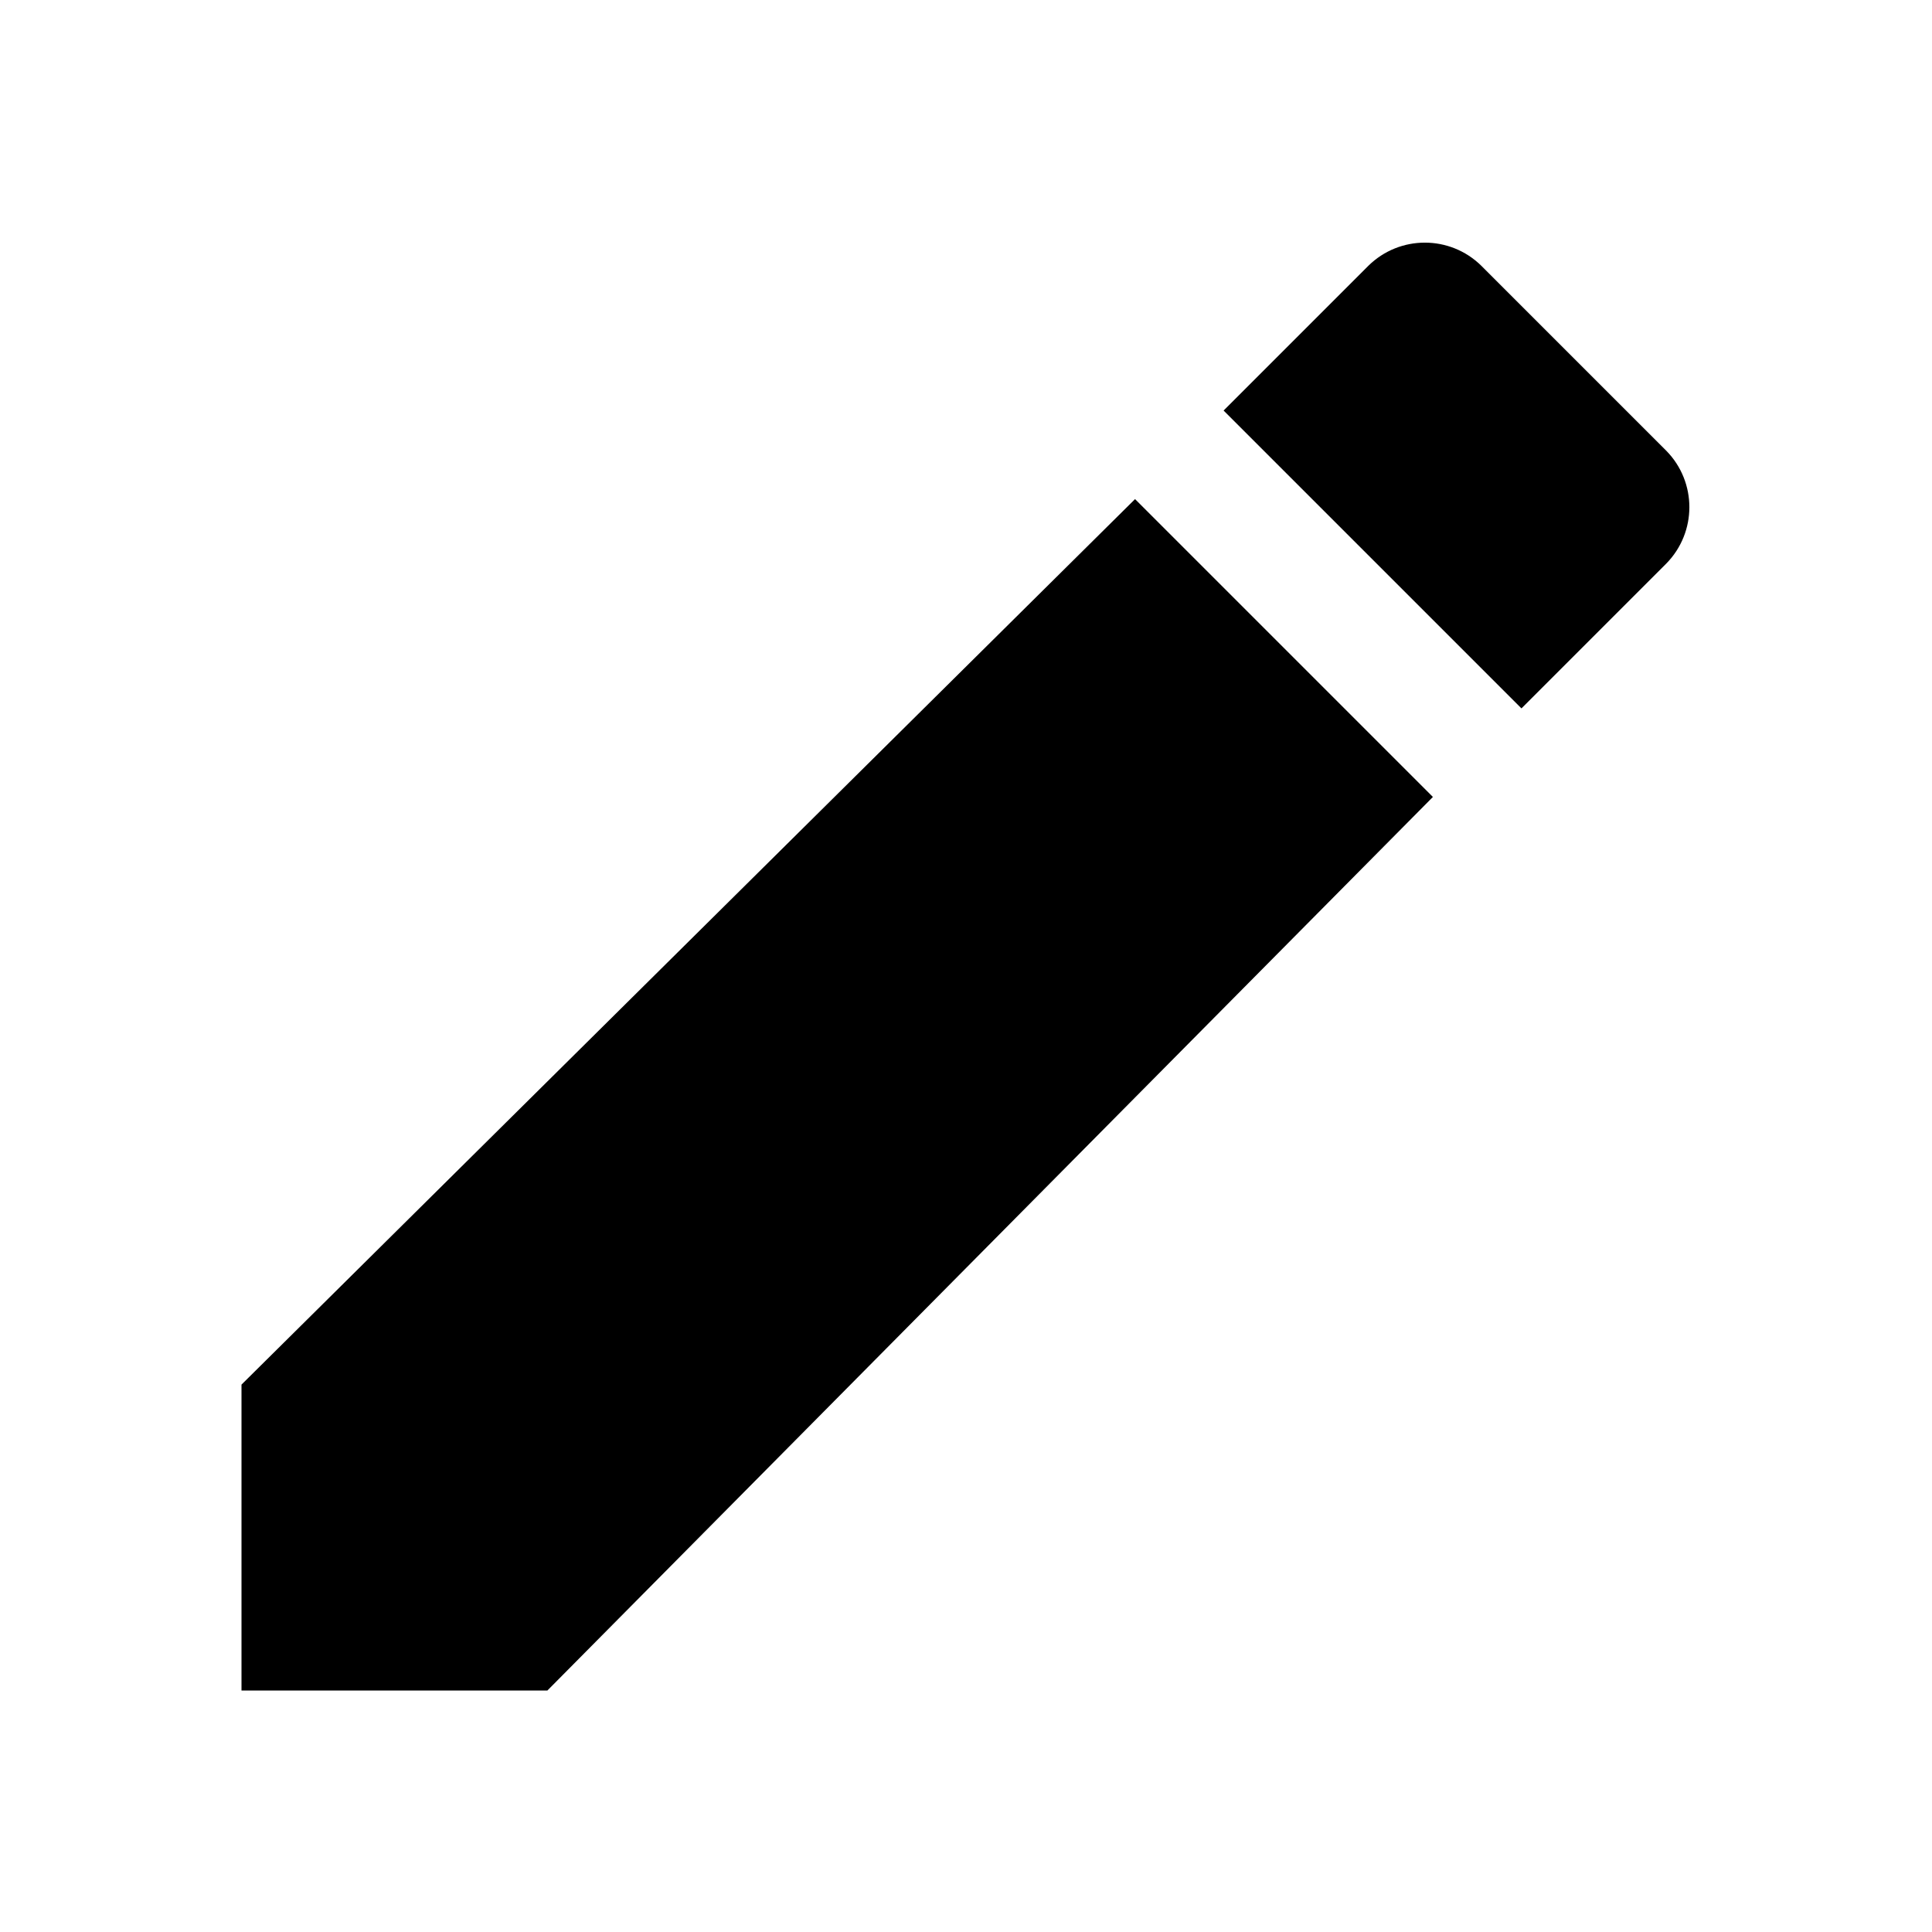
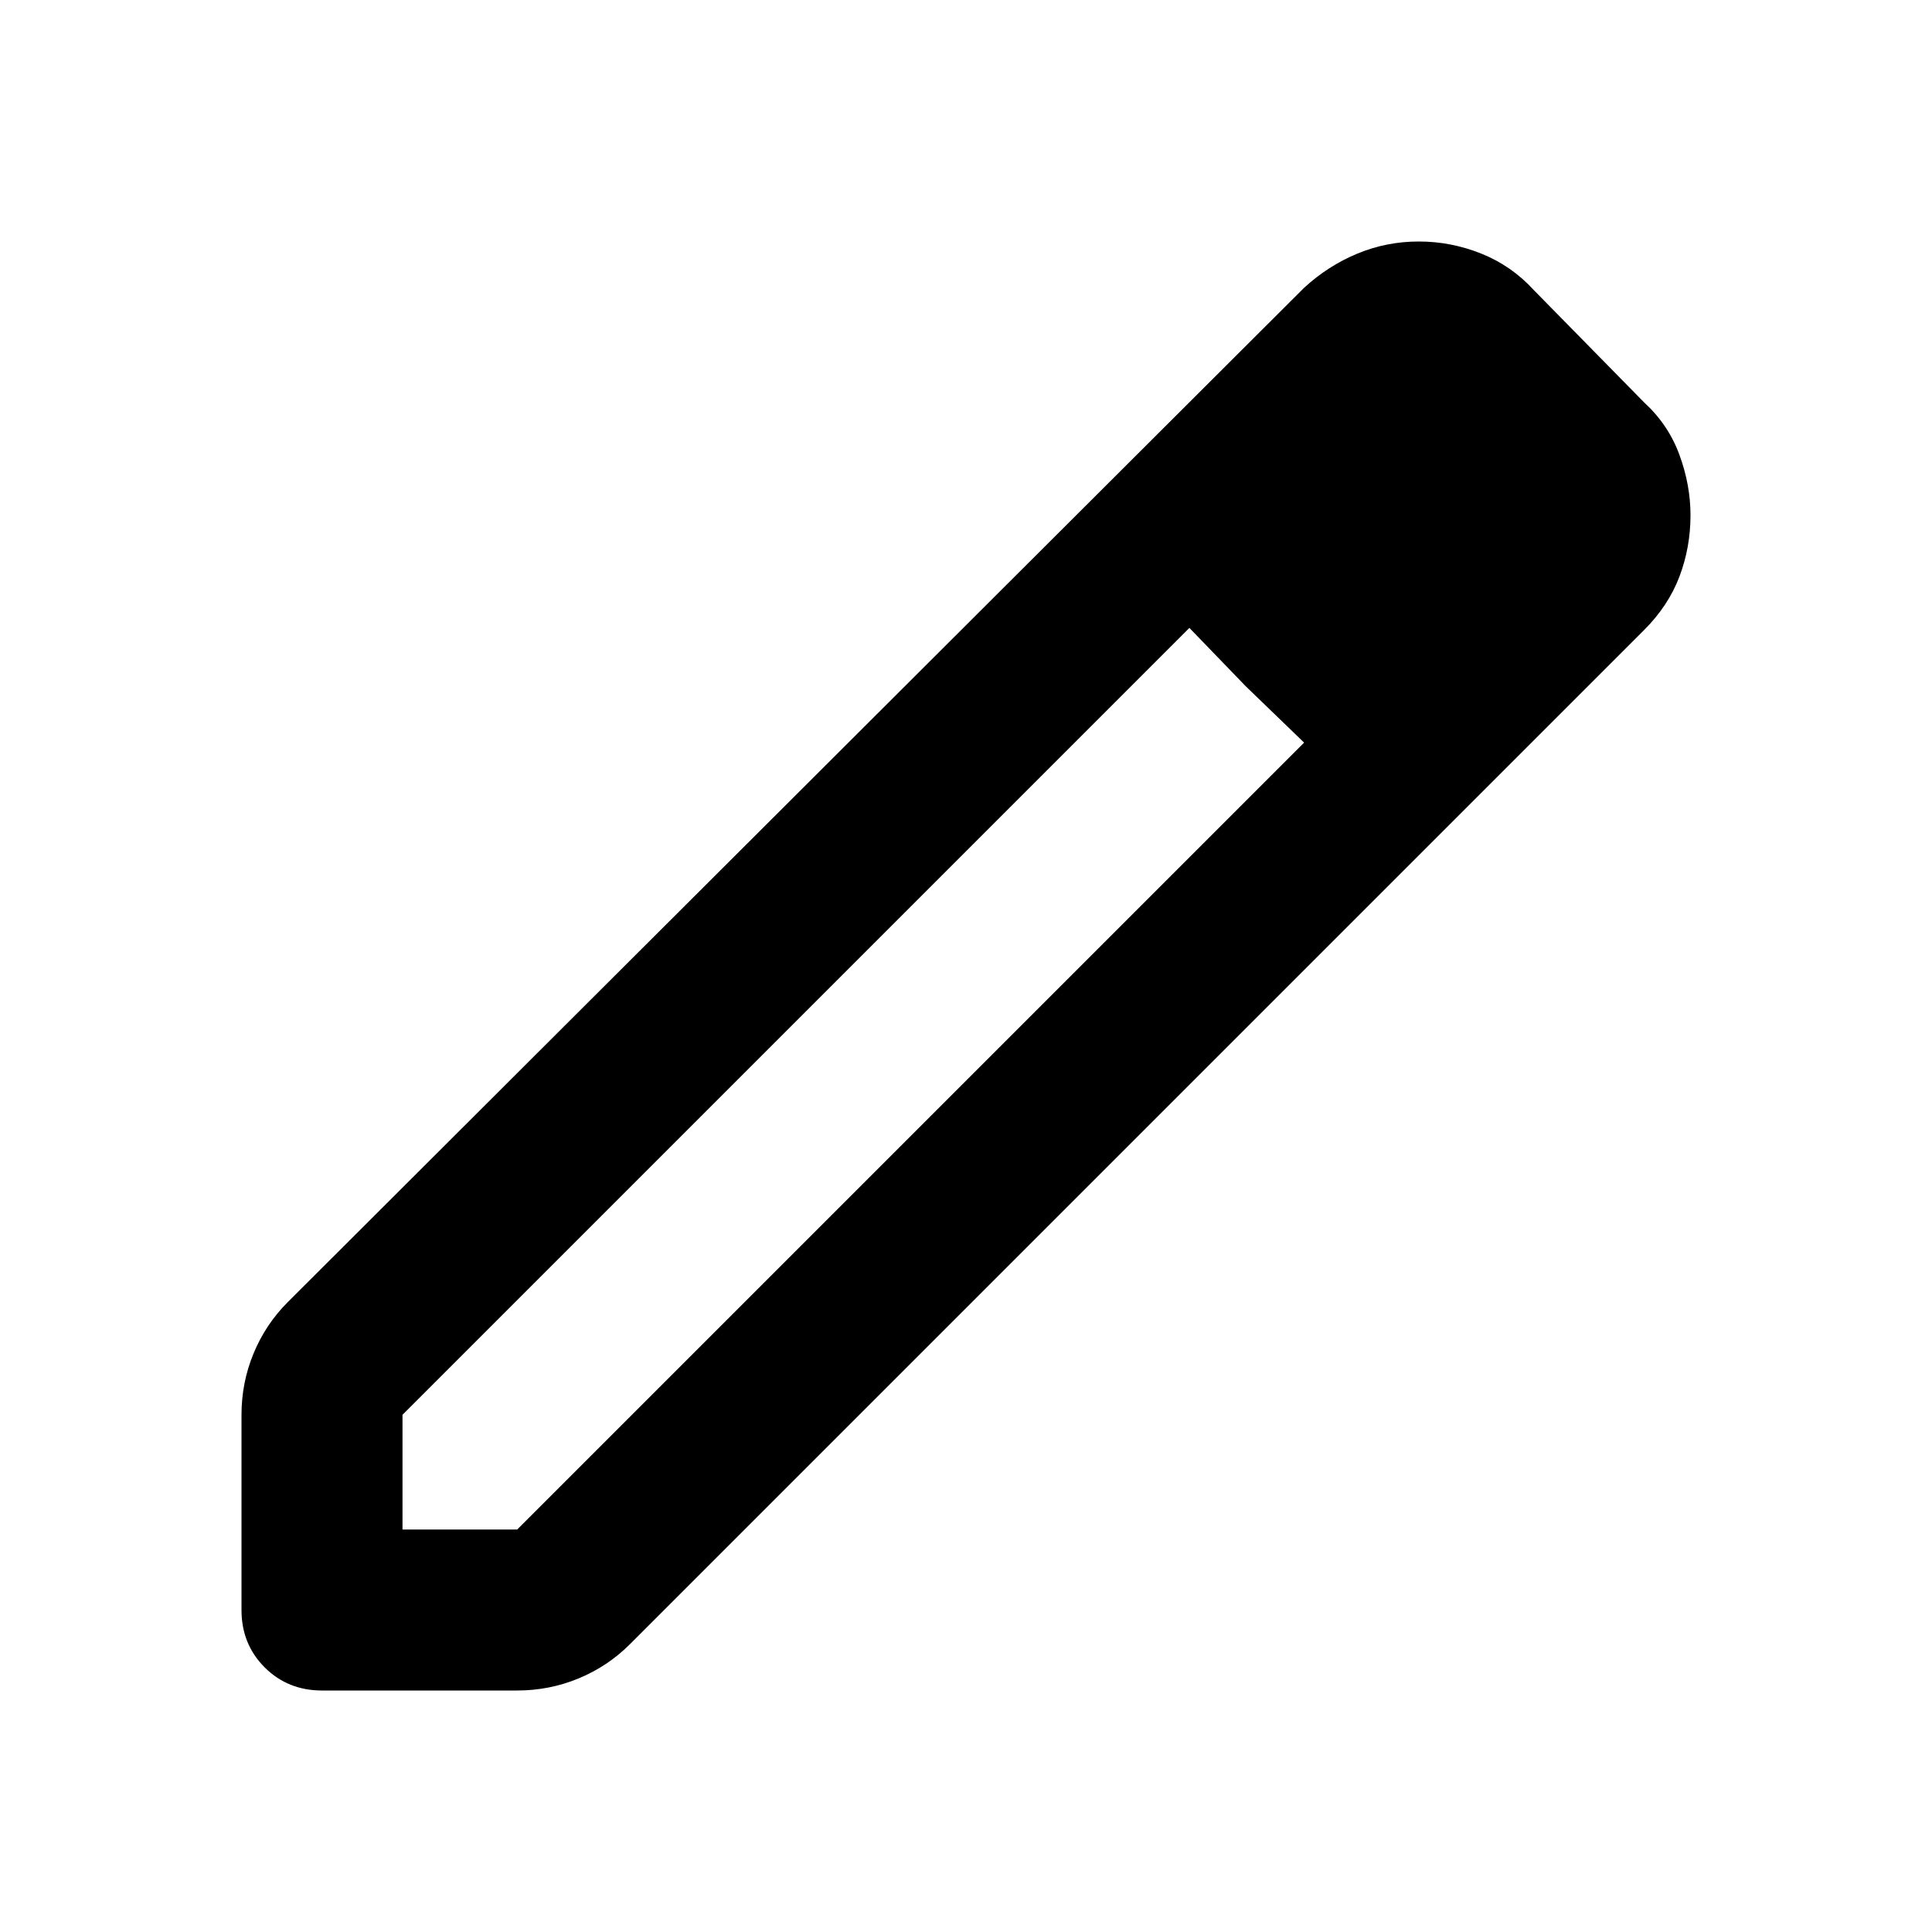
- <svg xmlns="http://www.w3.org/2000/svg" viewBox="0 0 24 24" width="20" height="20" fill="currentColor" aria-hidden="true">
-   <path d="M3 17.2V21h3.8L17.8 9.9l-3.7-3.7L3 17.2ZM20.7 7a1 1 0 0 0 0-1.4l-2.3-2.3a1 1 0 0 0-1.4 0l-1.8 1.8 3.7 3.7L20.7 7Z" />
+ <svg xmlns="http://www.w3.org/2000/svg" viewBox="0 -960 960 960" width="20" height="20" fill="currentColor" aria-hidden="true">
+   <path d="M200-200h57l391-391-57-57-391 391v57Zm-40 80q-17 0-28.5-11.5T120-160v-97q0-16 6-30.5t17-25.5l505-504q12-11 26.5-17t30.5-6q16 0 31 6t26 18l55 56q12 11 17.5 26t5.5 30q0 16-5.5 30.5T817-647L313-143q-11 11-25.5 17t-30.5 6h-97Zm600-584-56-56 56 56Zm-141 85-28-29 57 57-29-28Z" />
</svg>
